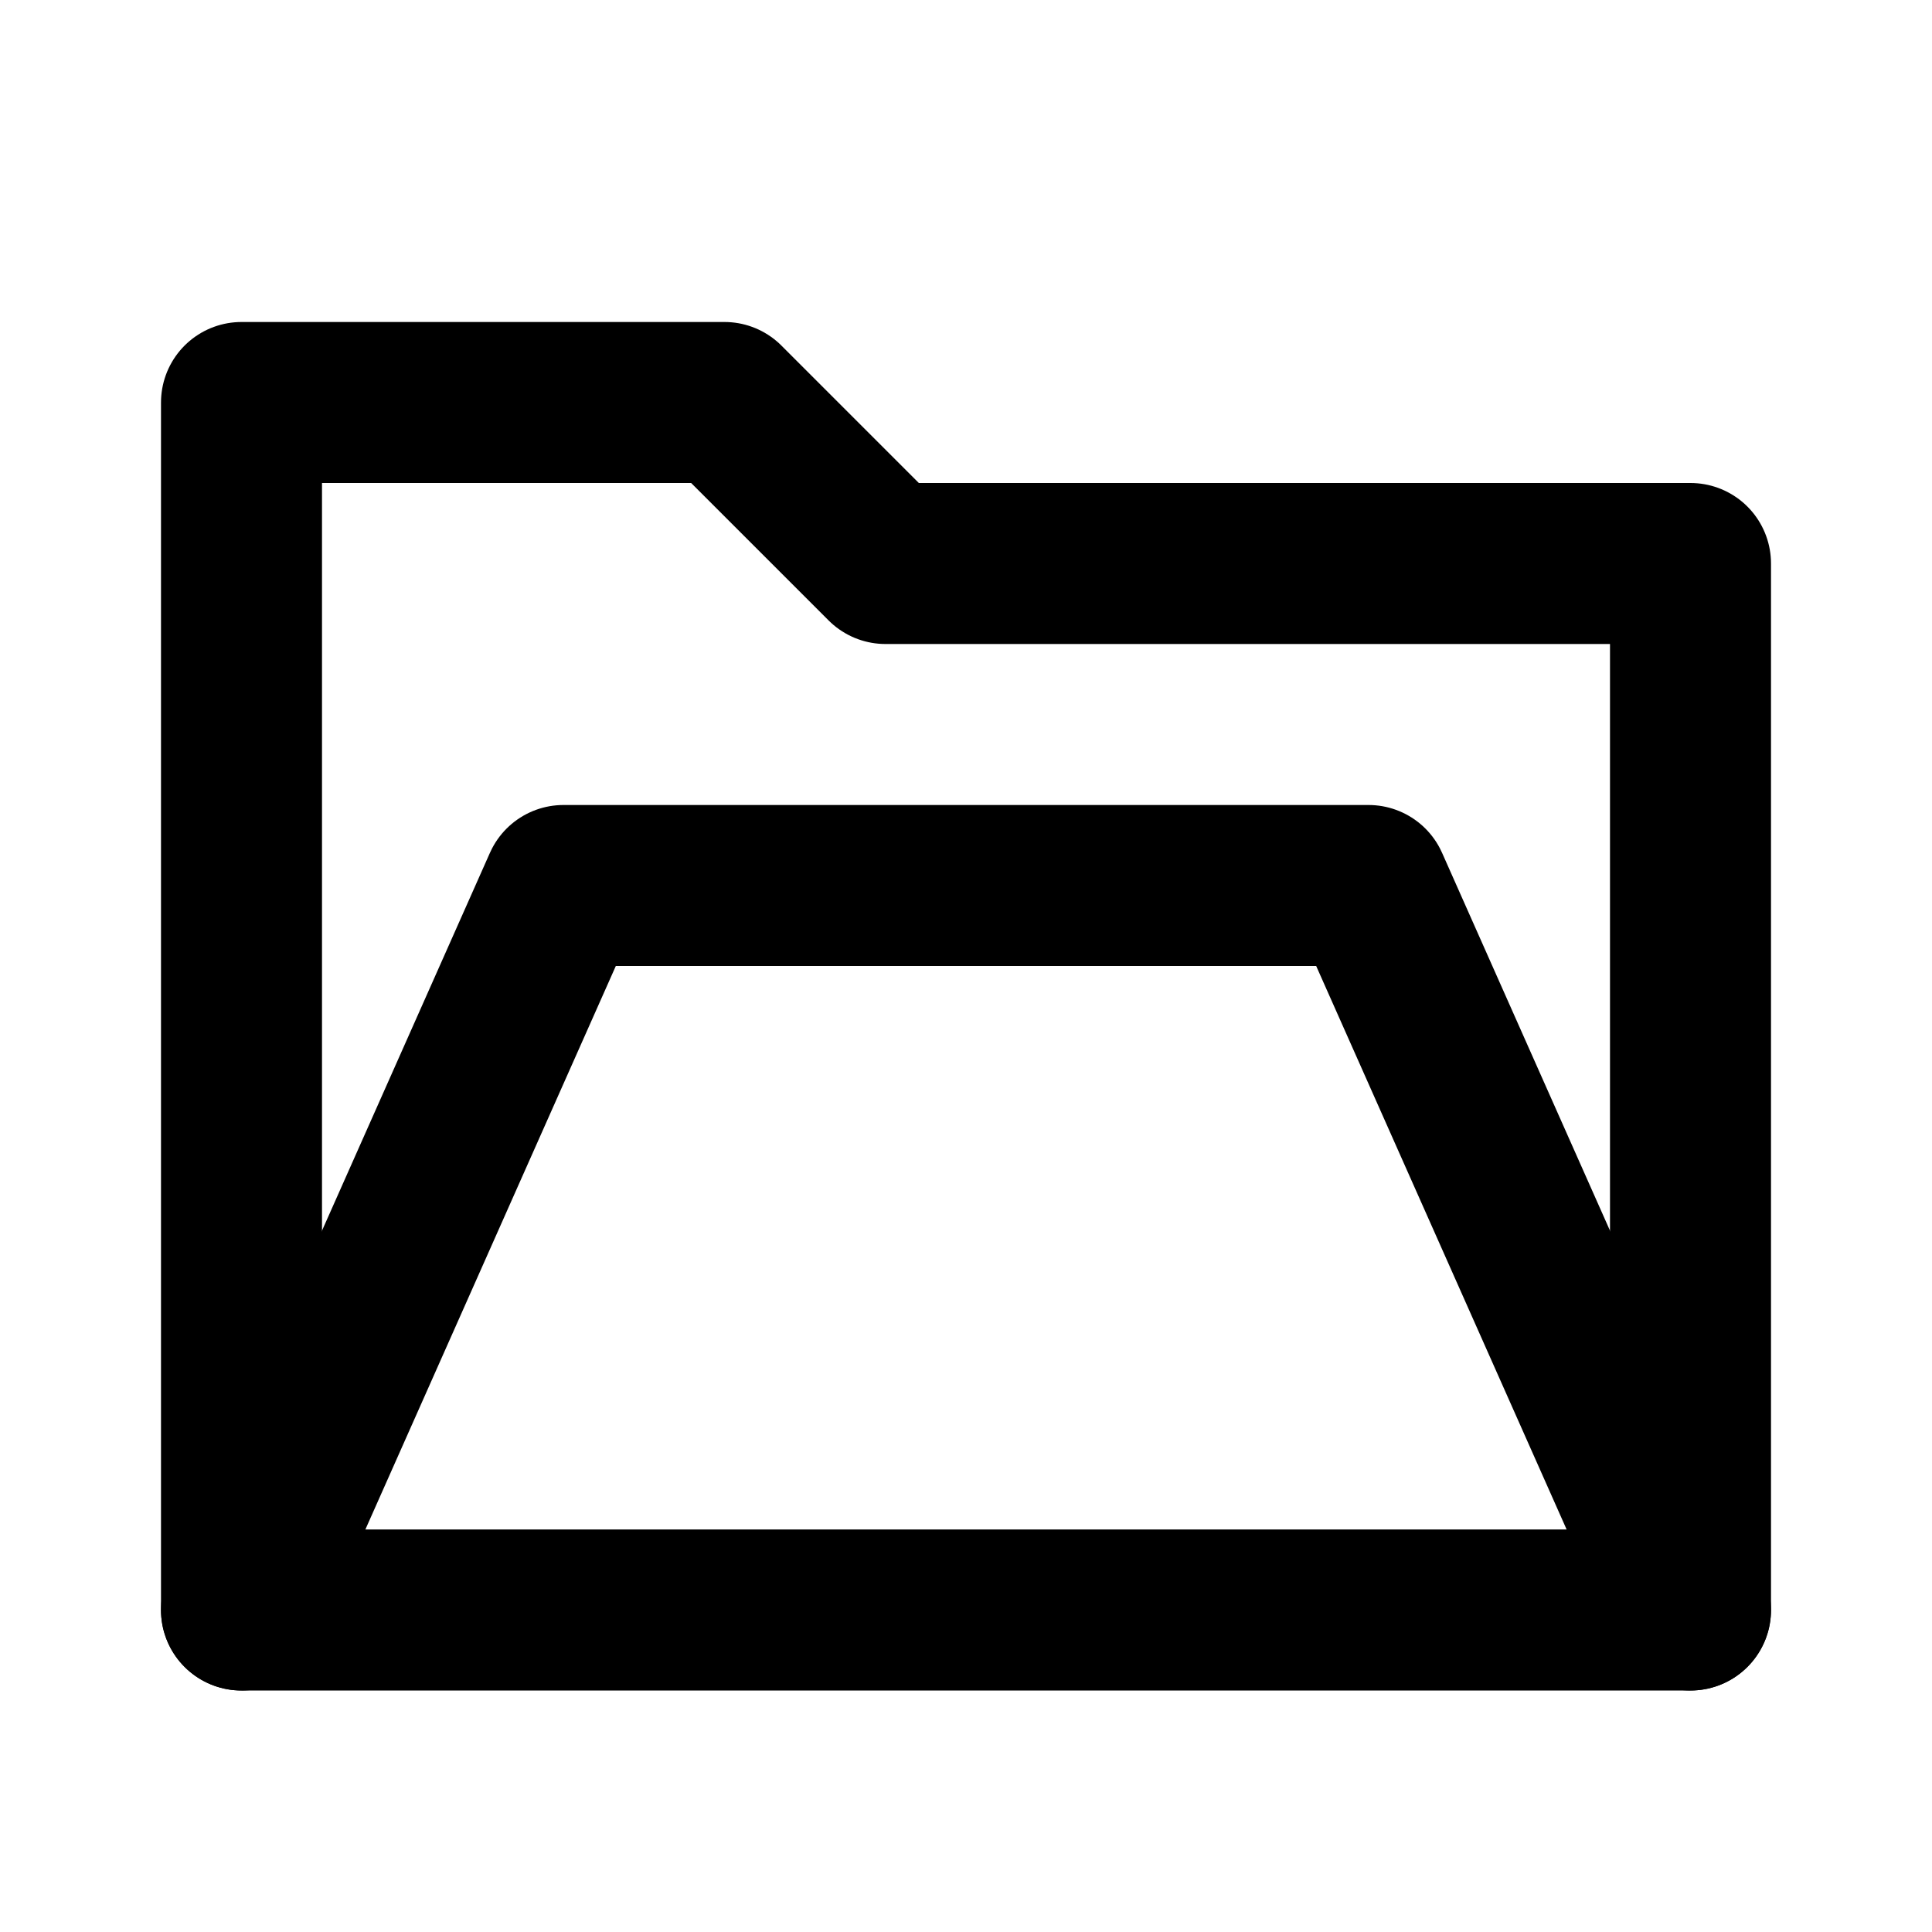
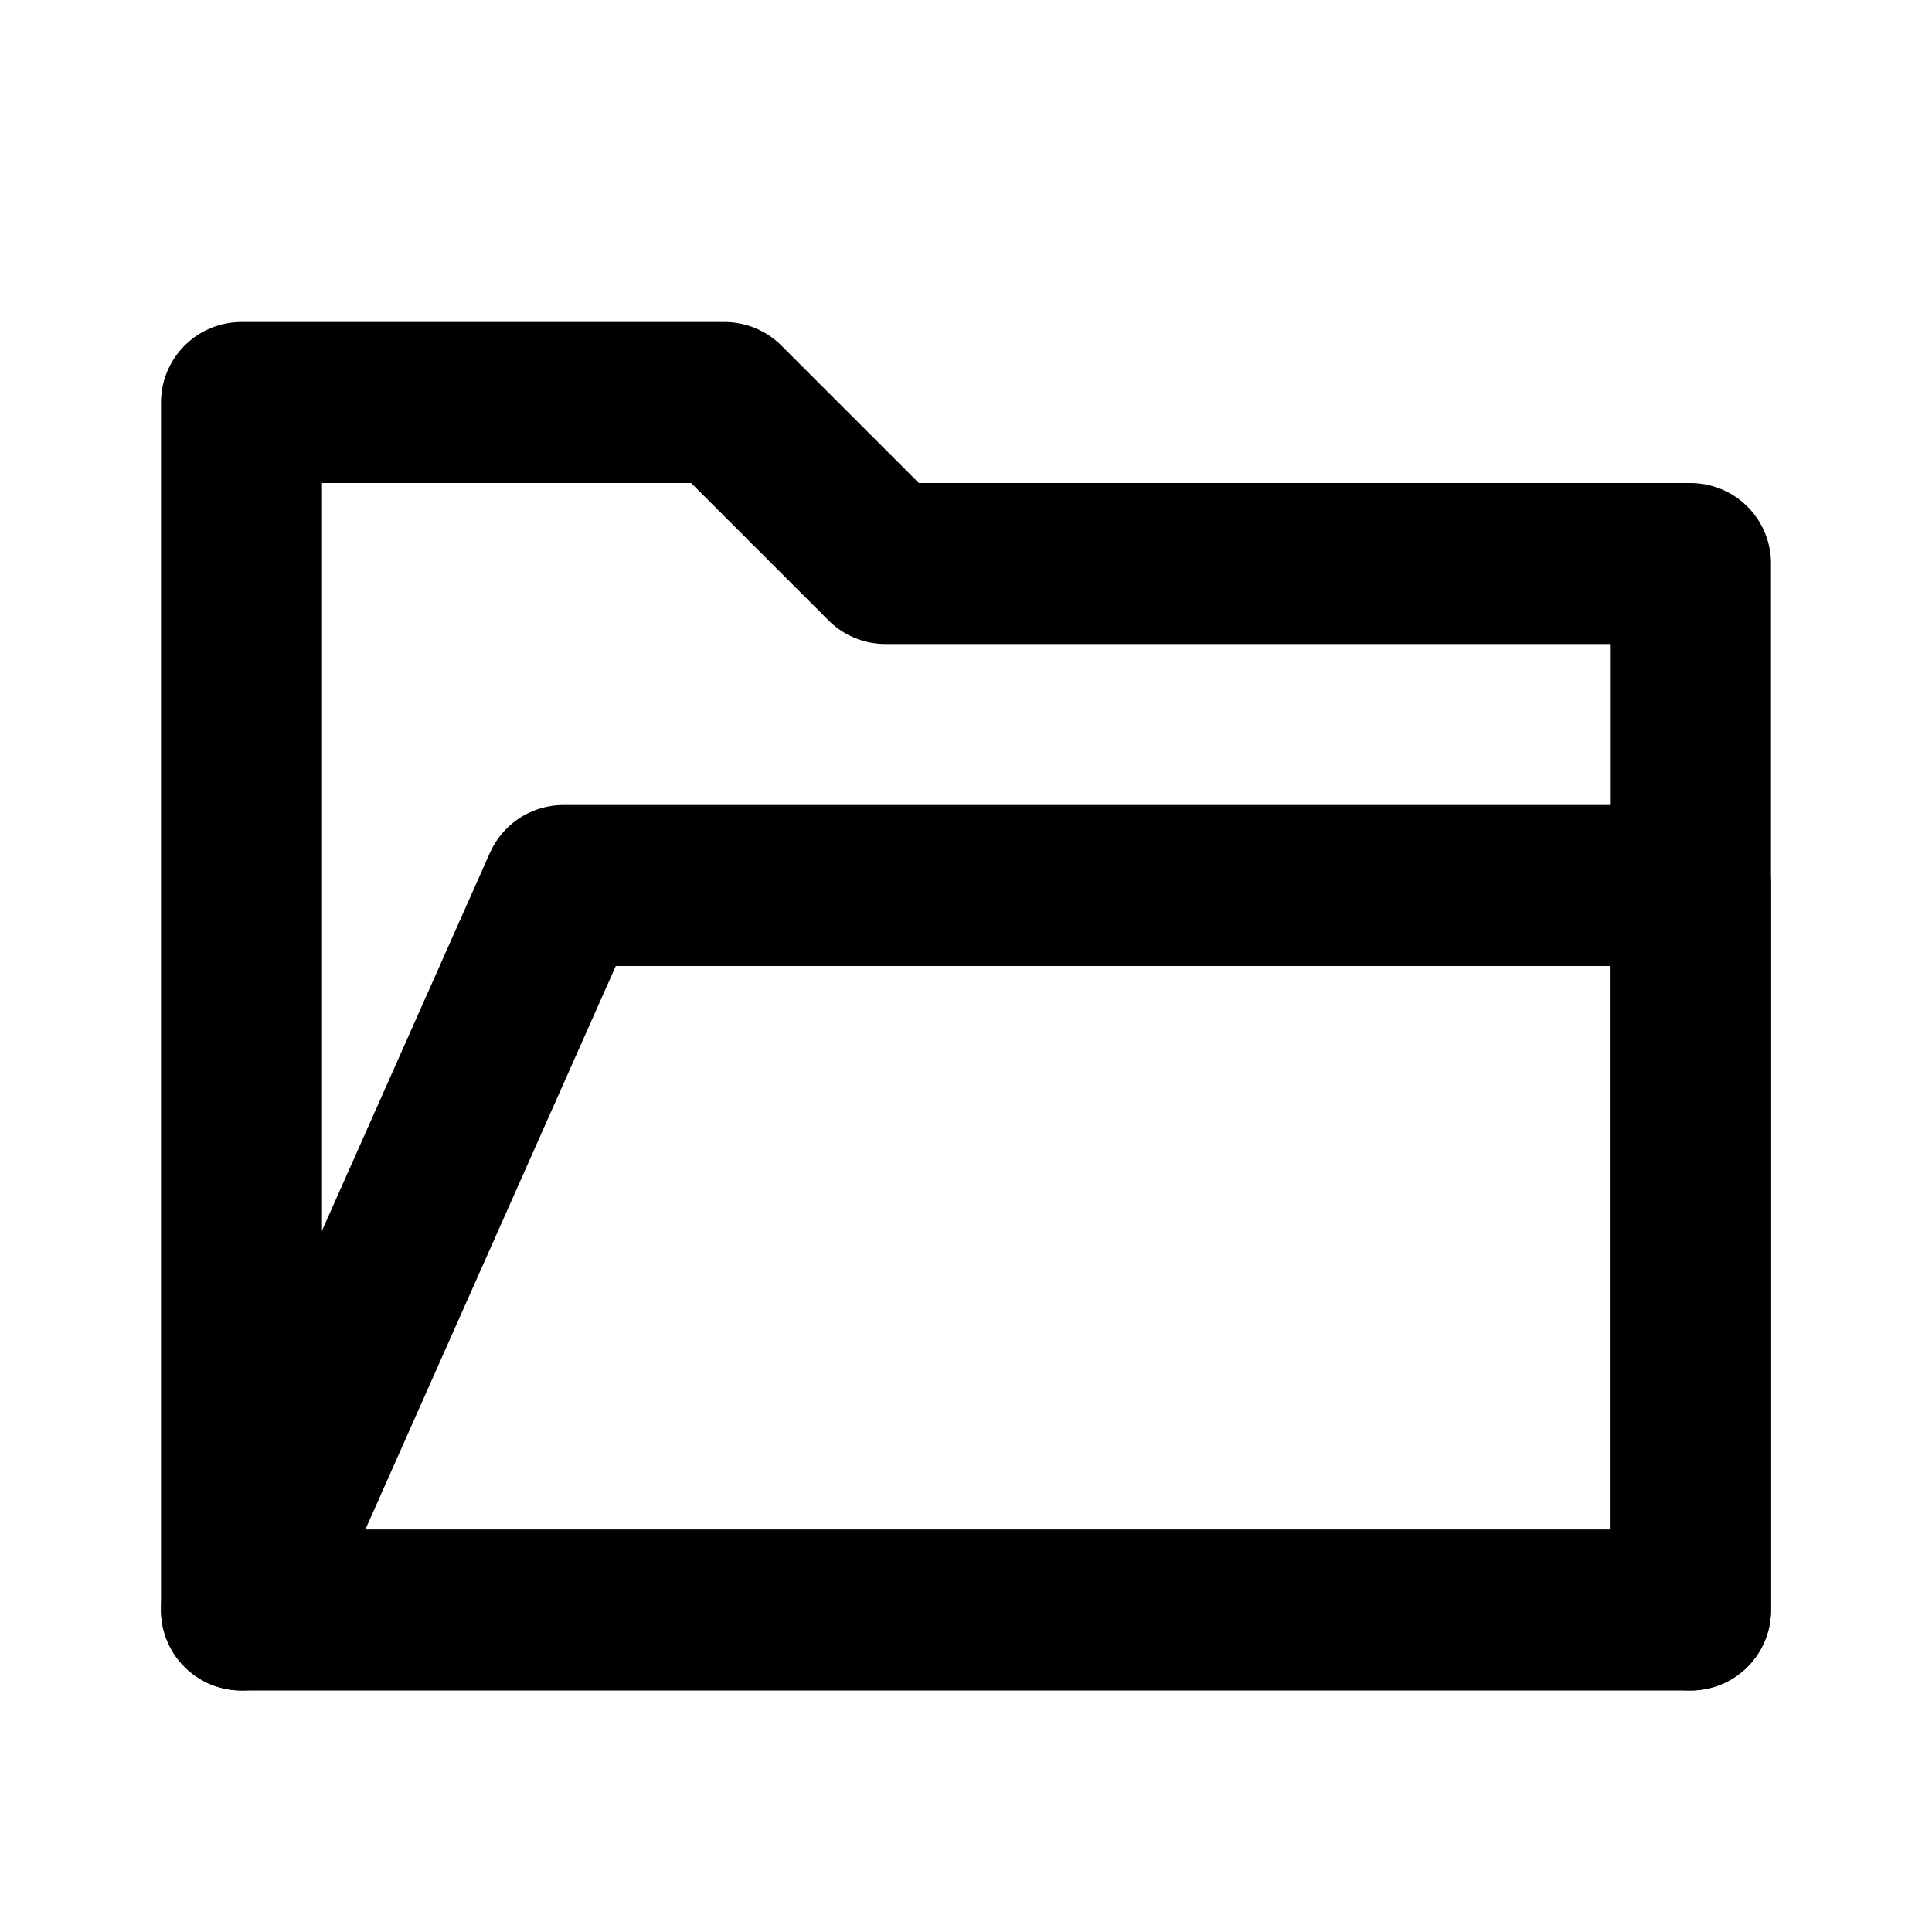
<svg xmlns="http://www.w3.org/2000/svg" viewBox="0 0 24 24">
  <path d="M3 5 L9 5 L11 7 L21 7 L21 20 L3 20 Z" fill="none" stroke="currentColor" stroke-width="2" stroke-linecap="round" stroke-linejoin="round" />
-   <path d="M3 20 L7 11 L17 11 L21 20" fill="none" stroke="currentColor" stroke-width="2" stroke-linecap="round" stroke-linejoin="round" />
+   <path d="M3 20 L7 11 L21 11 L21 20" fill="none" stroke="currentColor" stroke-width="2" stroke-linecap="round" stroke-linejoin="round" />
</svg>
